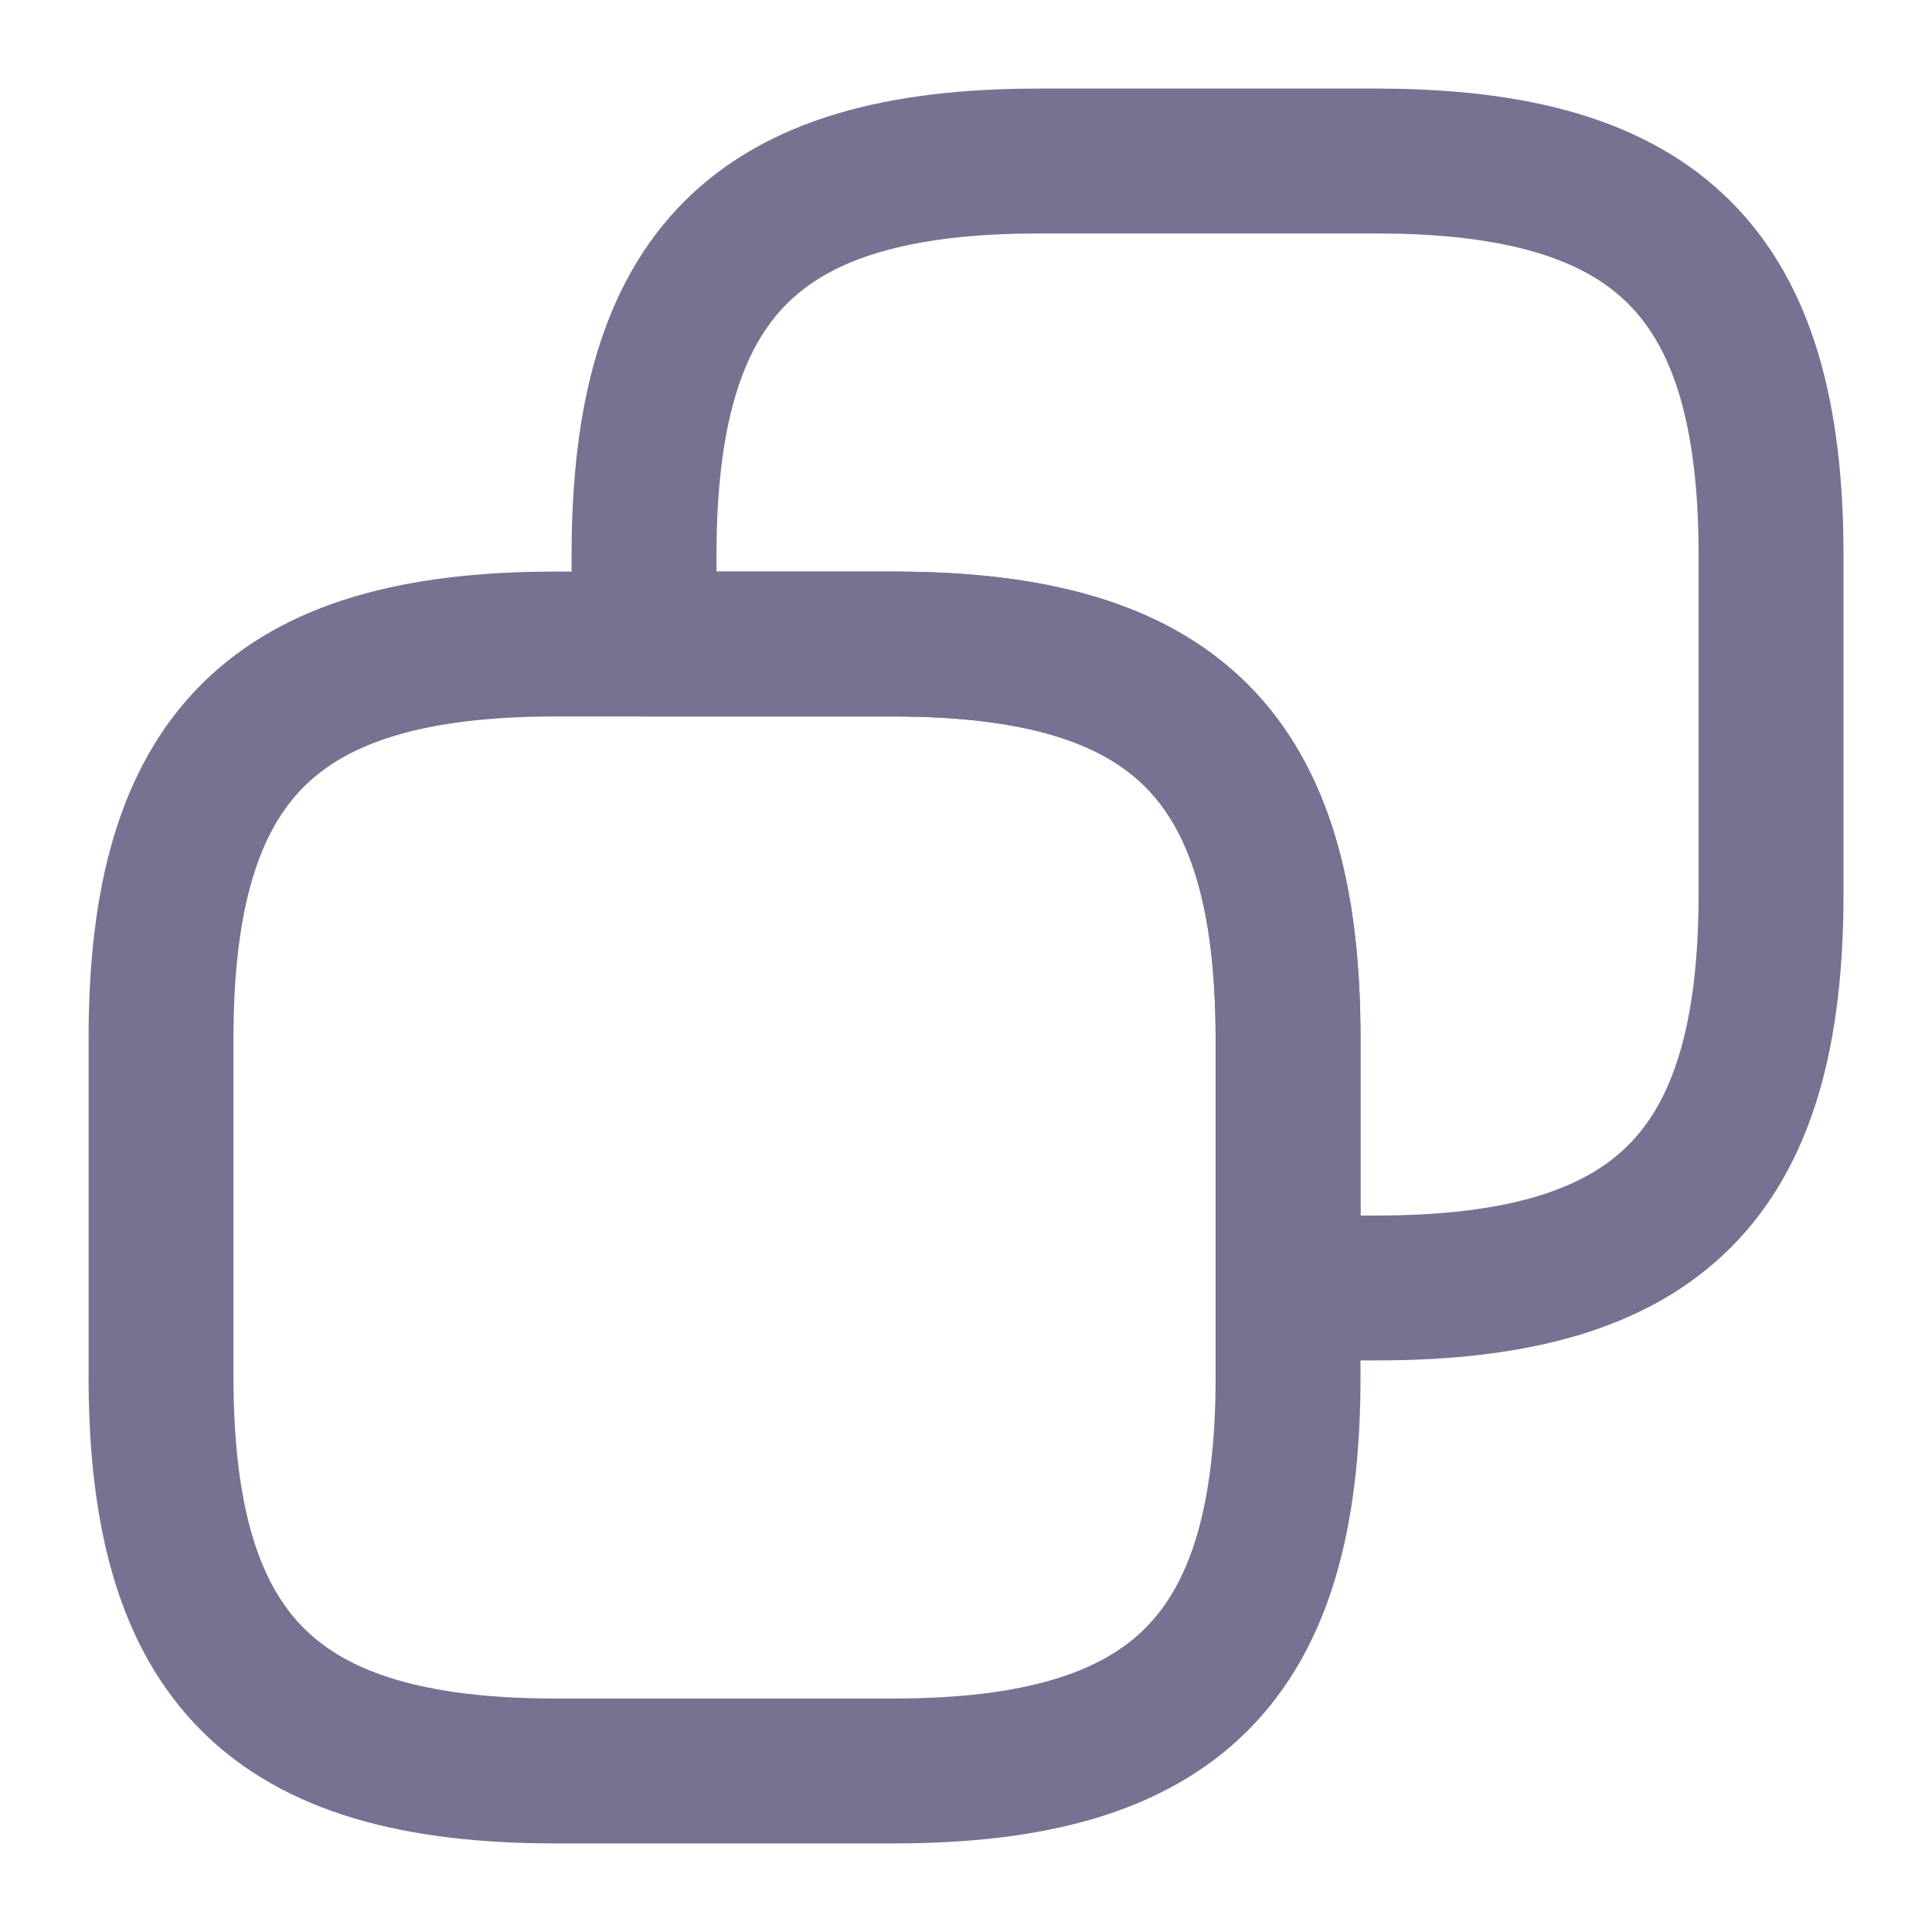
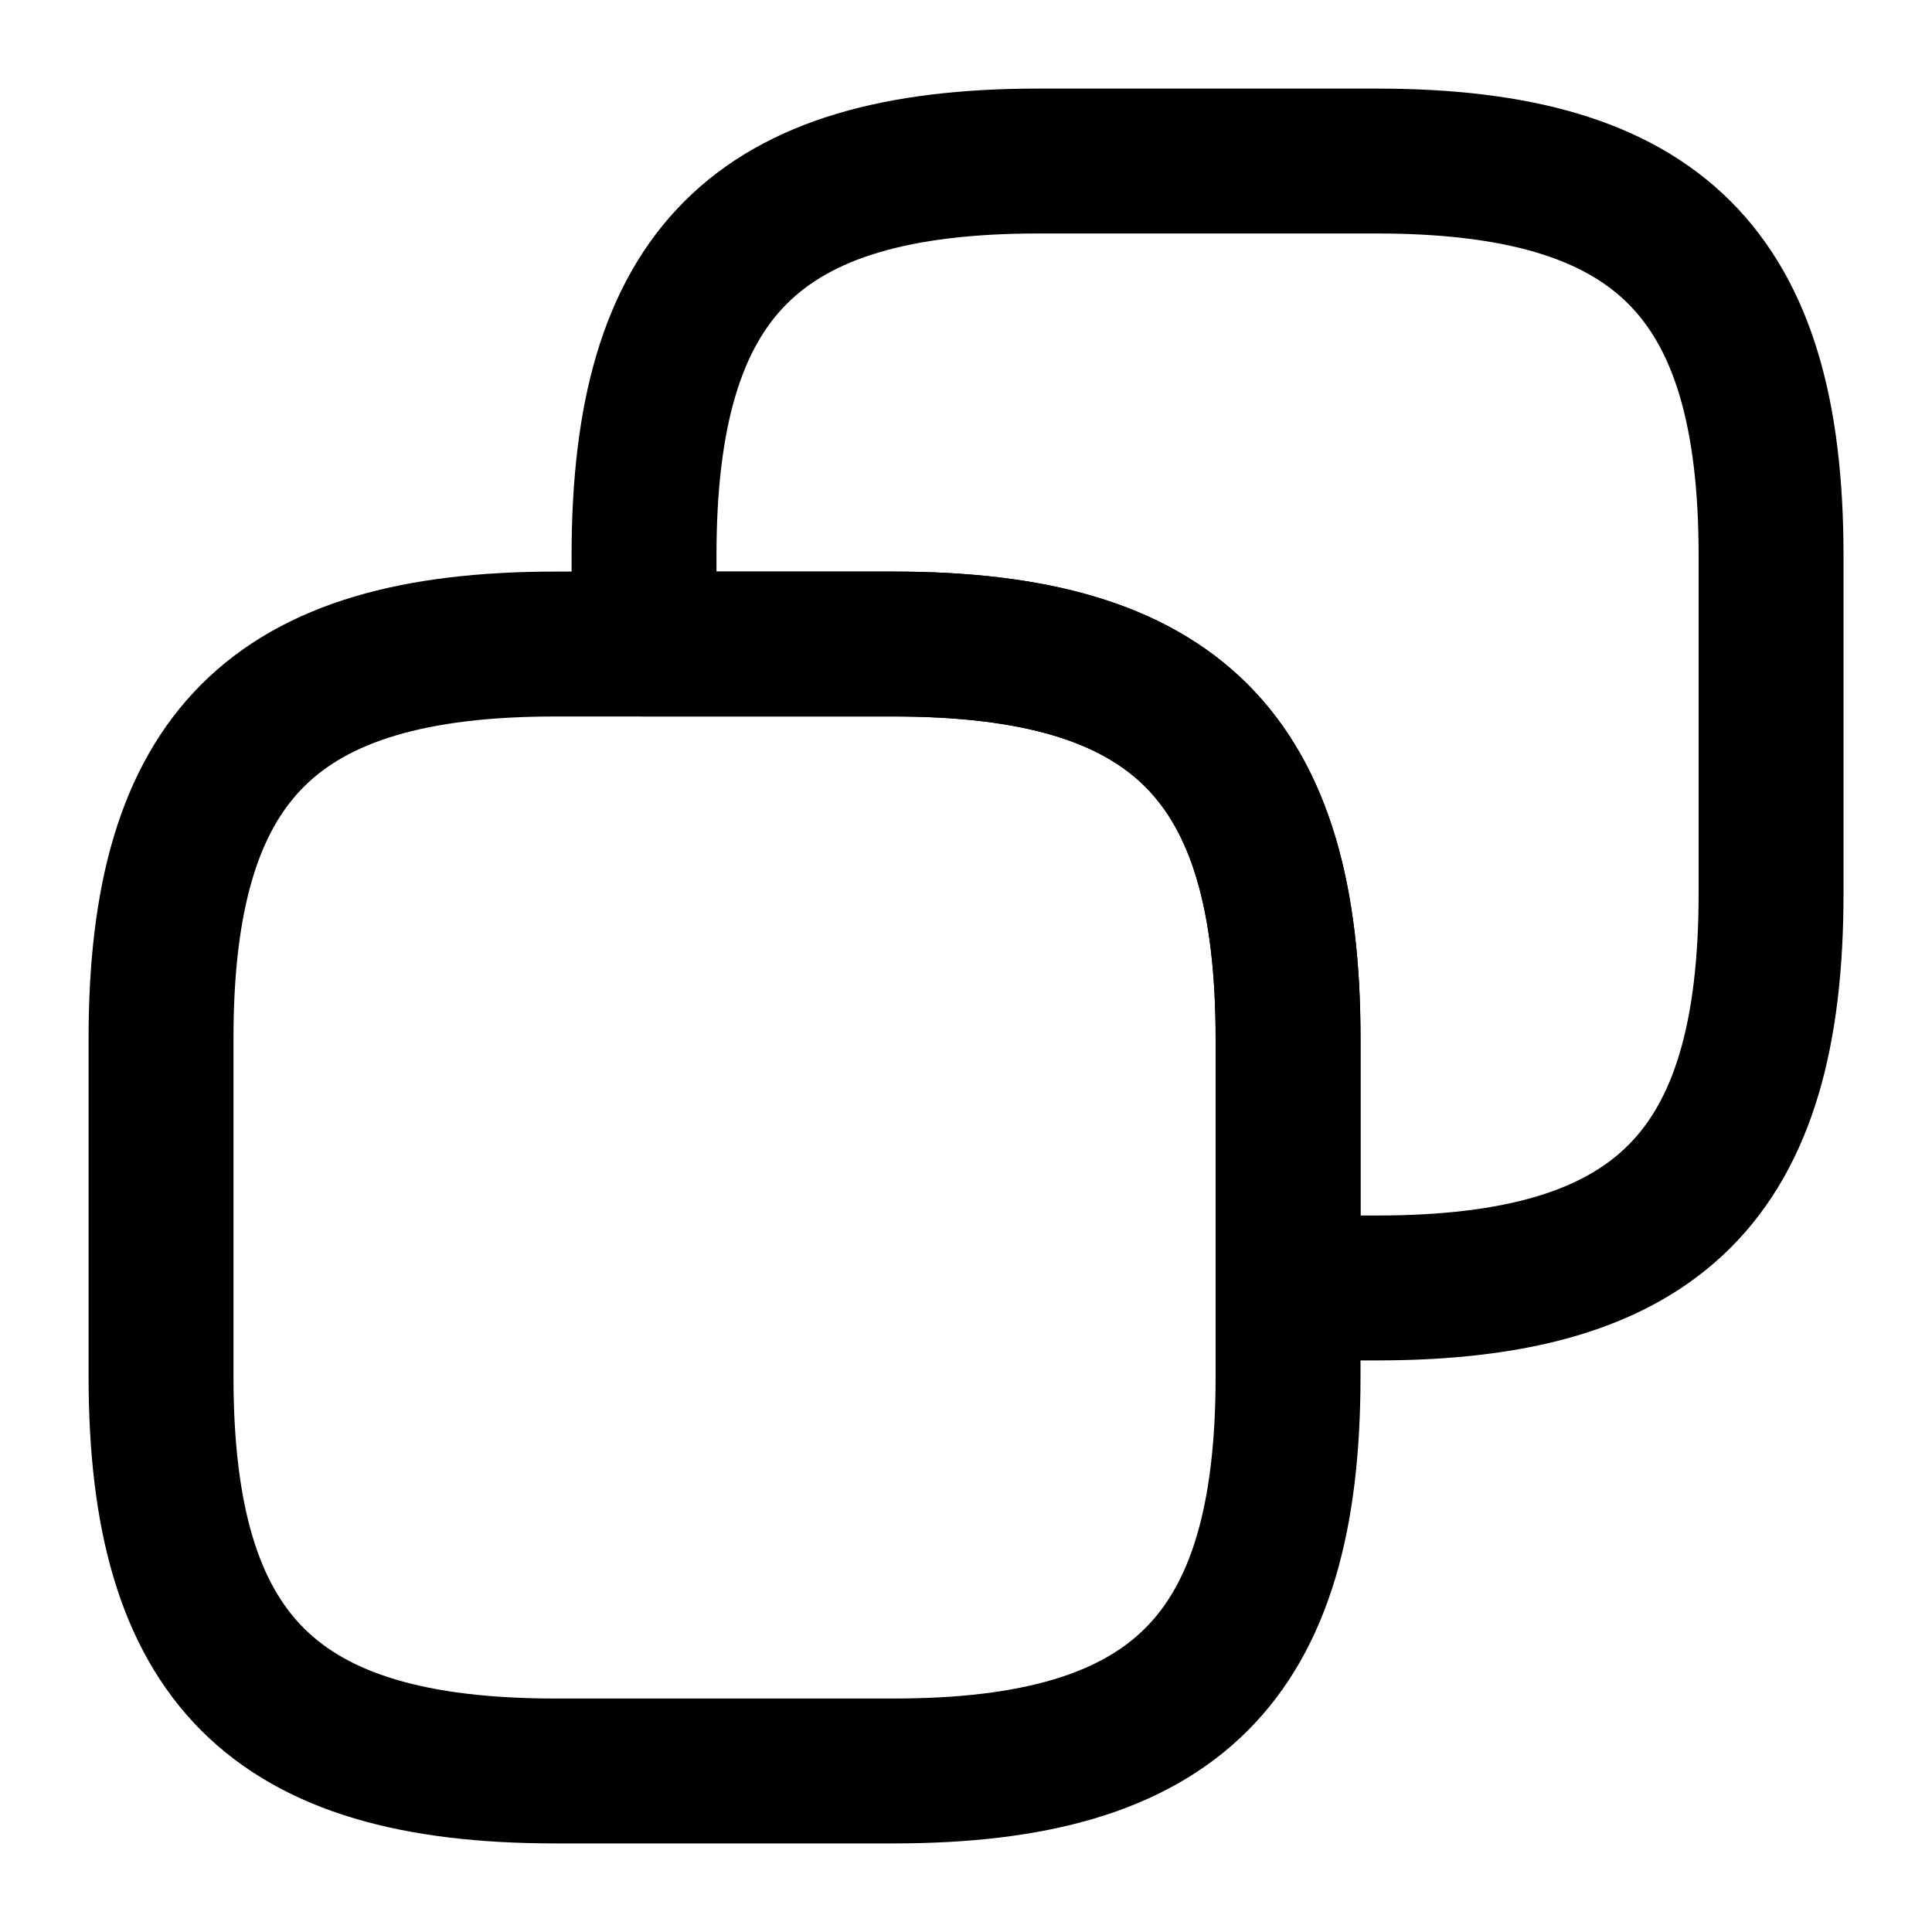
<svg xmlns="http://www.w3.org/2000/svg" width="20" height="20" viewBox="0 0 20 20" fill="none">
-   <path d="M13.334 10.75V14.25C13.334 17.166 12.167 18.333 9.25 18.333H5.75C2.834 18.333 1.667 17.166 1.667 14.25V10.75C1.667 7.833 2.834 6.667 5.75 6.667H9.25C12.167 6.667 13.334 7.833 13.334 10.75Z" stroke="#757391" stroke-width="1.5" stroke-linecap="round" stroke-linejoin="round" />
-   <path d="M18.334 5.75V9.25C18.334 12.166 17.167 13.333 14.25 13.333H13.334V10.75C13.334 7.833 12.167 6.667 9.25 6.667H6.667V5.75C6.667 2.833 7.834 1.667 10.75 1.667H14.25C17.167 1.667 18.334 2.833 18.334 5.75Z" stroke="#757391" stroke-width="1.5" stroke-linecap="round" stroke-linejoin="round" />
+   <path d="M13.334 10.75V14.25C13.334 17.166 12.167 18.333 9.25 18.333H5.75C2.834 18.333 1.667 17.166 1.667 14.25V10.75C1.667 7.833 2.834 6.667 5.75 6.667H9.25C12.167 6.667 13.334 7.833 13.334 10.75Z" stroke="currentColor" stroke-width="1.5" stroke-linecap="round" stroke-linejoin="round" />
+   <path d="M18.334 5.75V9.25C18.334 12.166 17.167 13.333 14.25 13.333H13.334V10.75C13.334 7.833 12.167 6.667 9.25 6.667H6.667V5.75C6.667 2.833 7.834 1.667 10.75 1.667H14.25C17.167 1.667 18.334 2.833 18.334 5.75Z" stroke="currentColor" stroke-width="1.5" stroke-linecap="round" stroke-linejoin="round" />
</svg>
